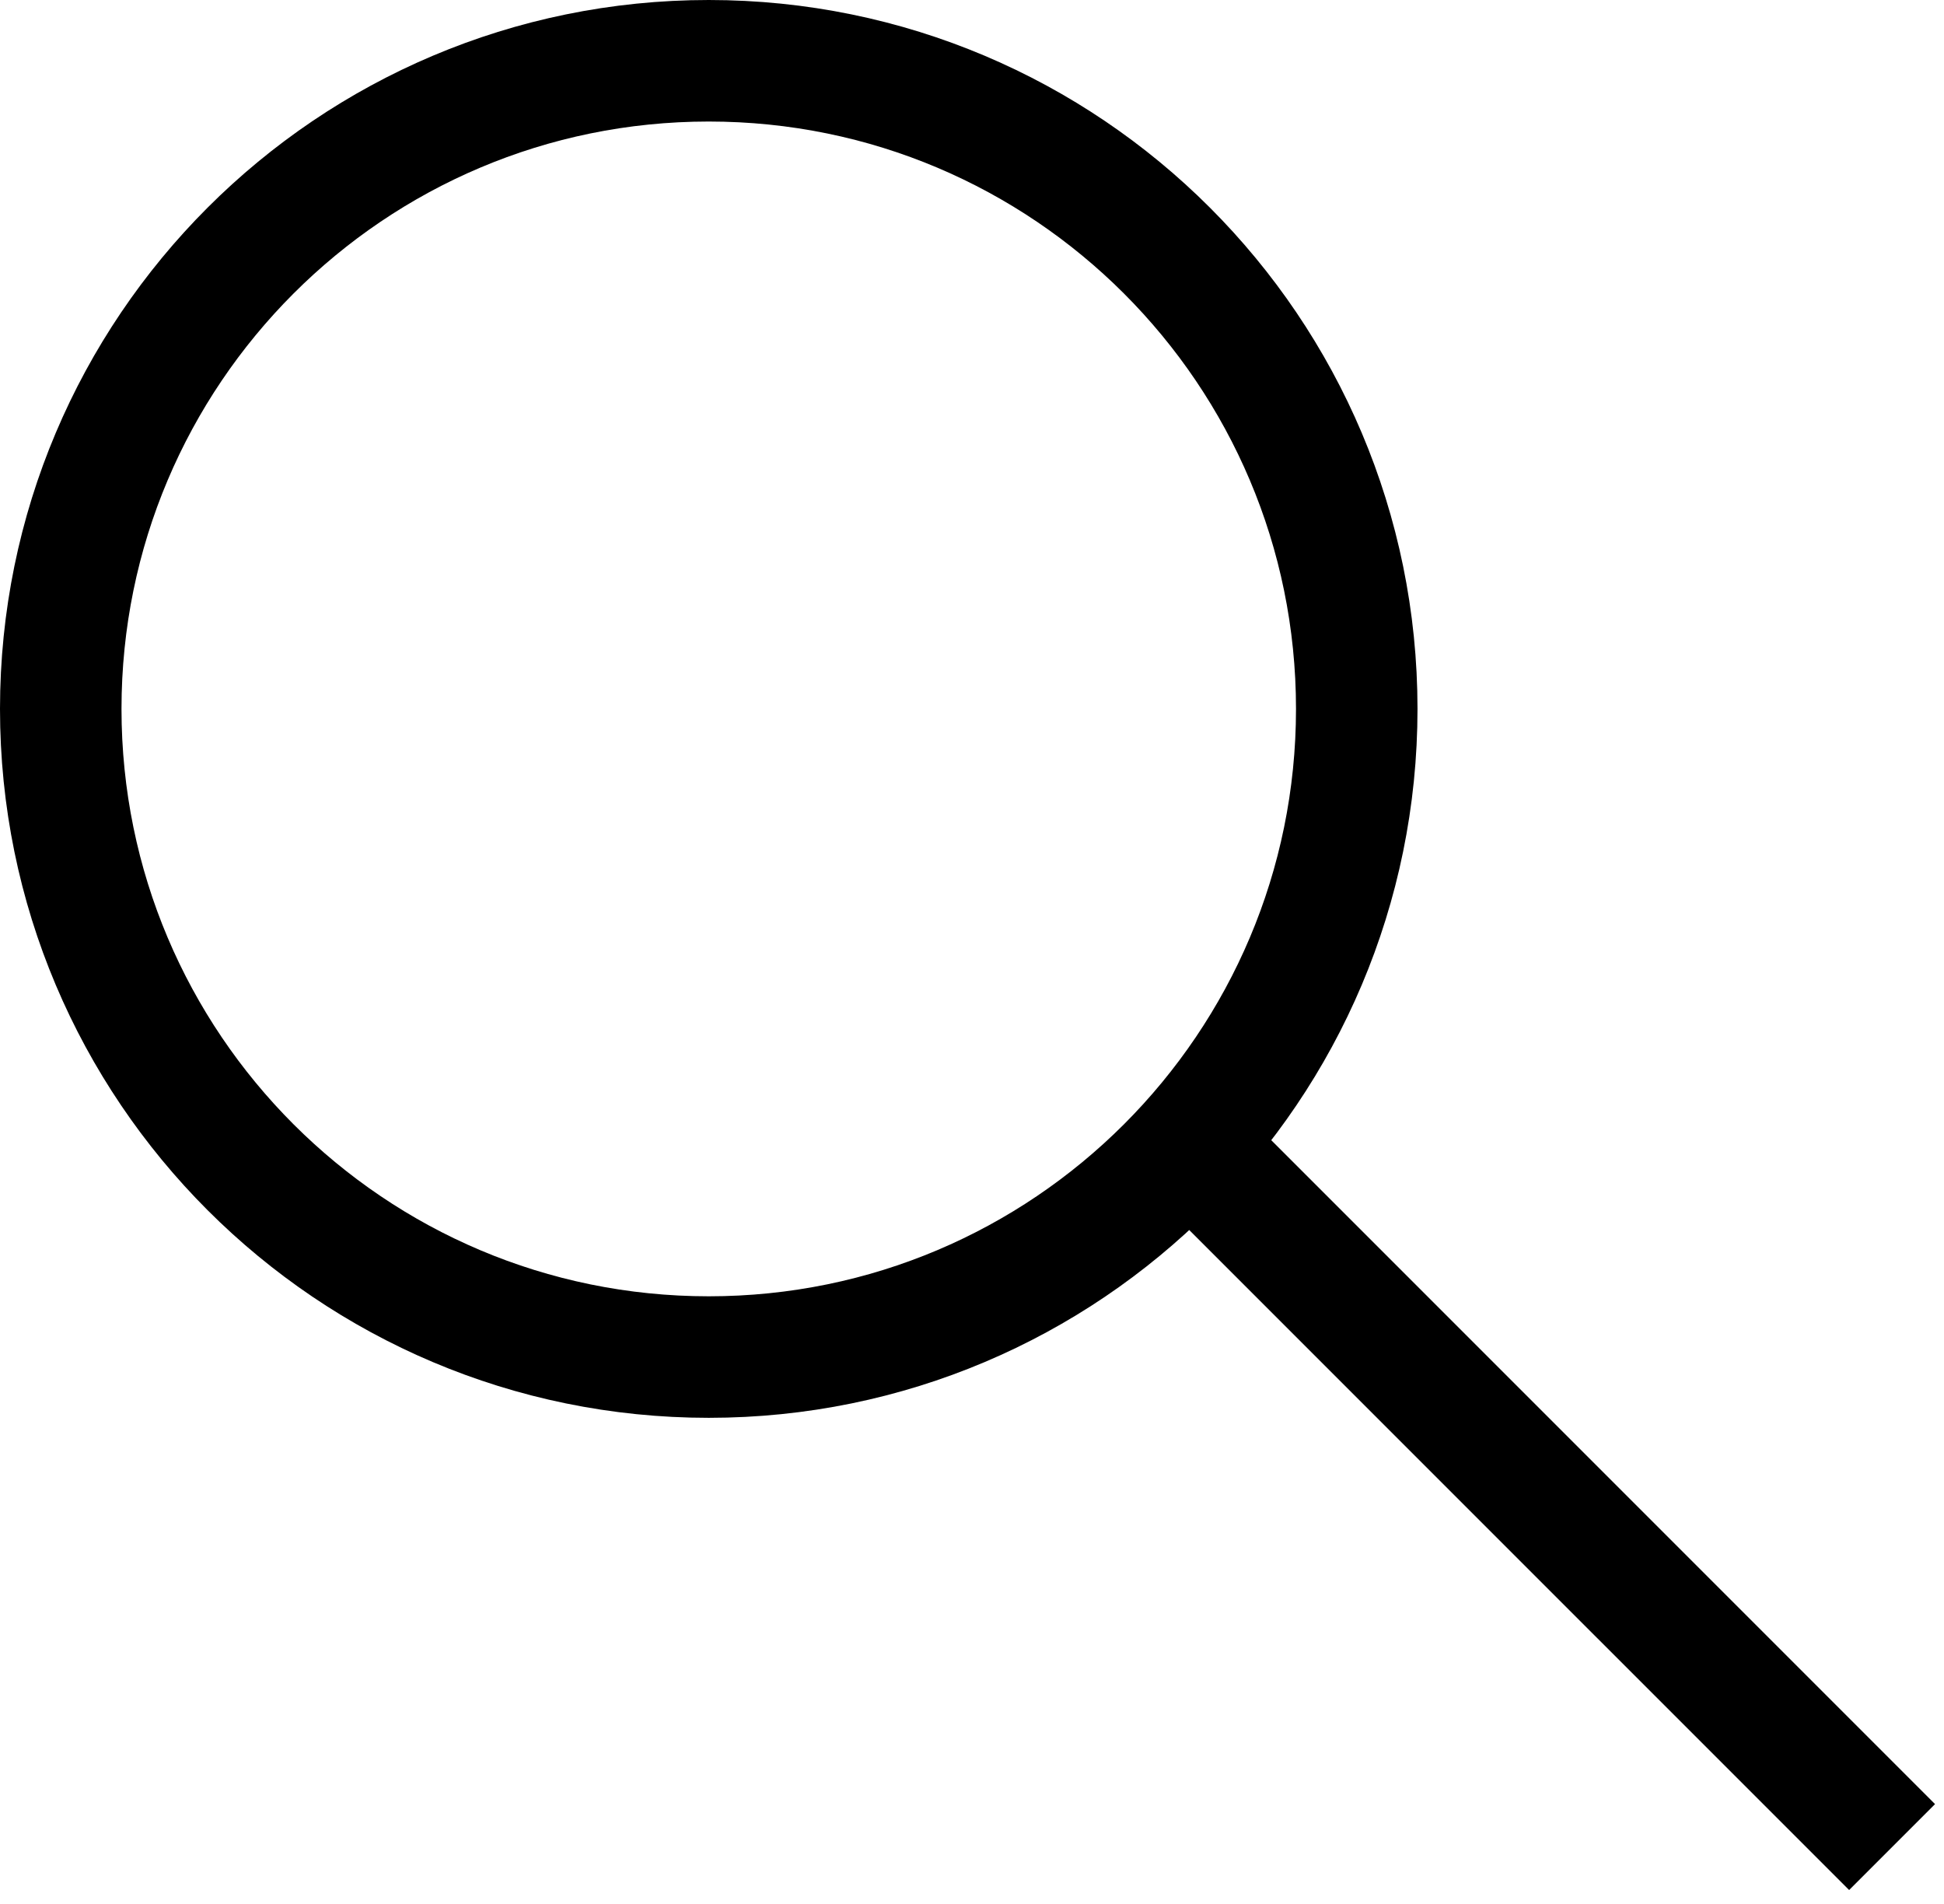
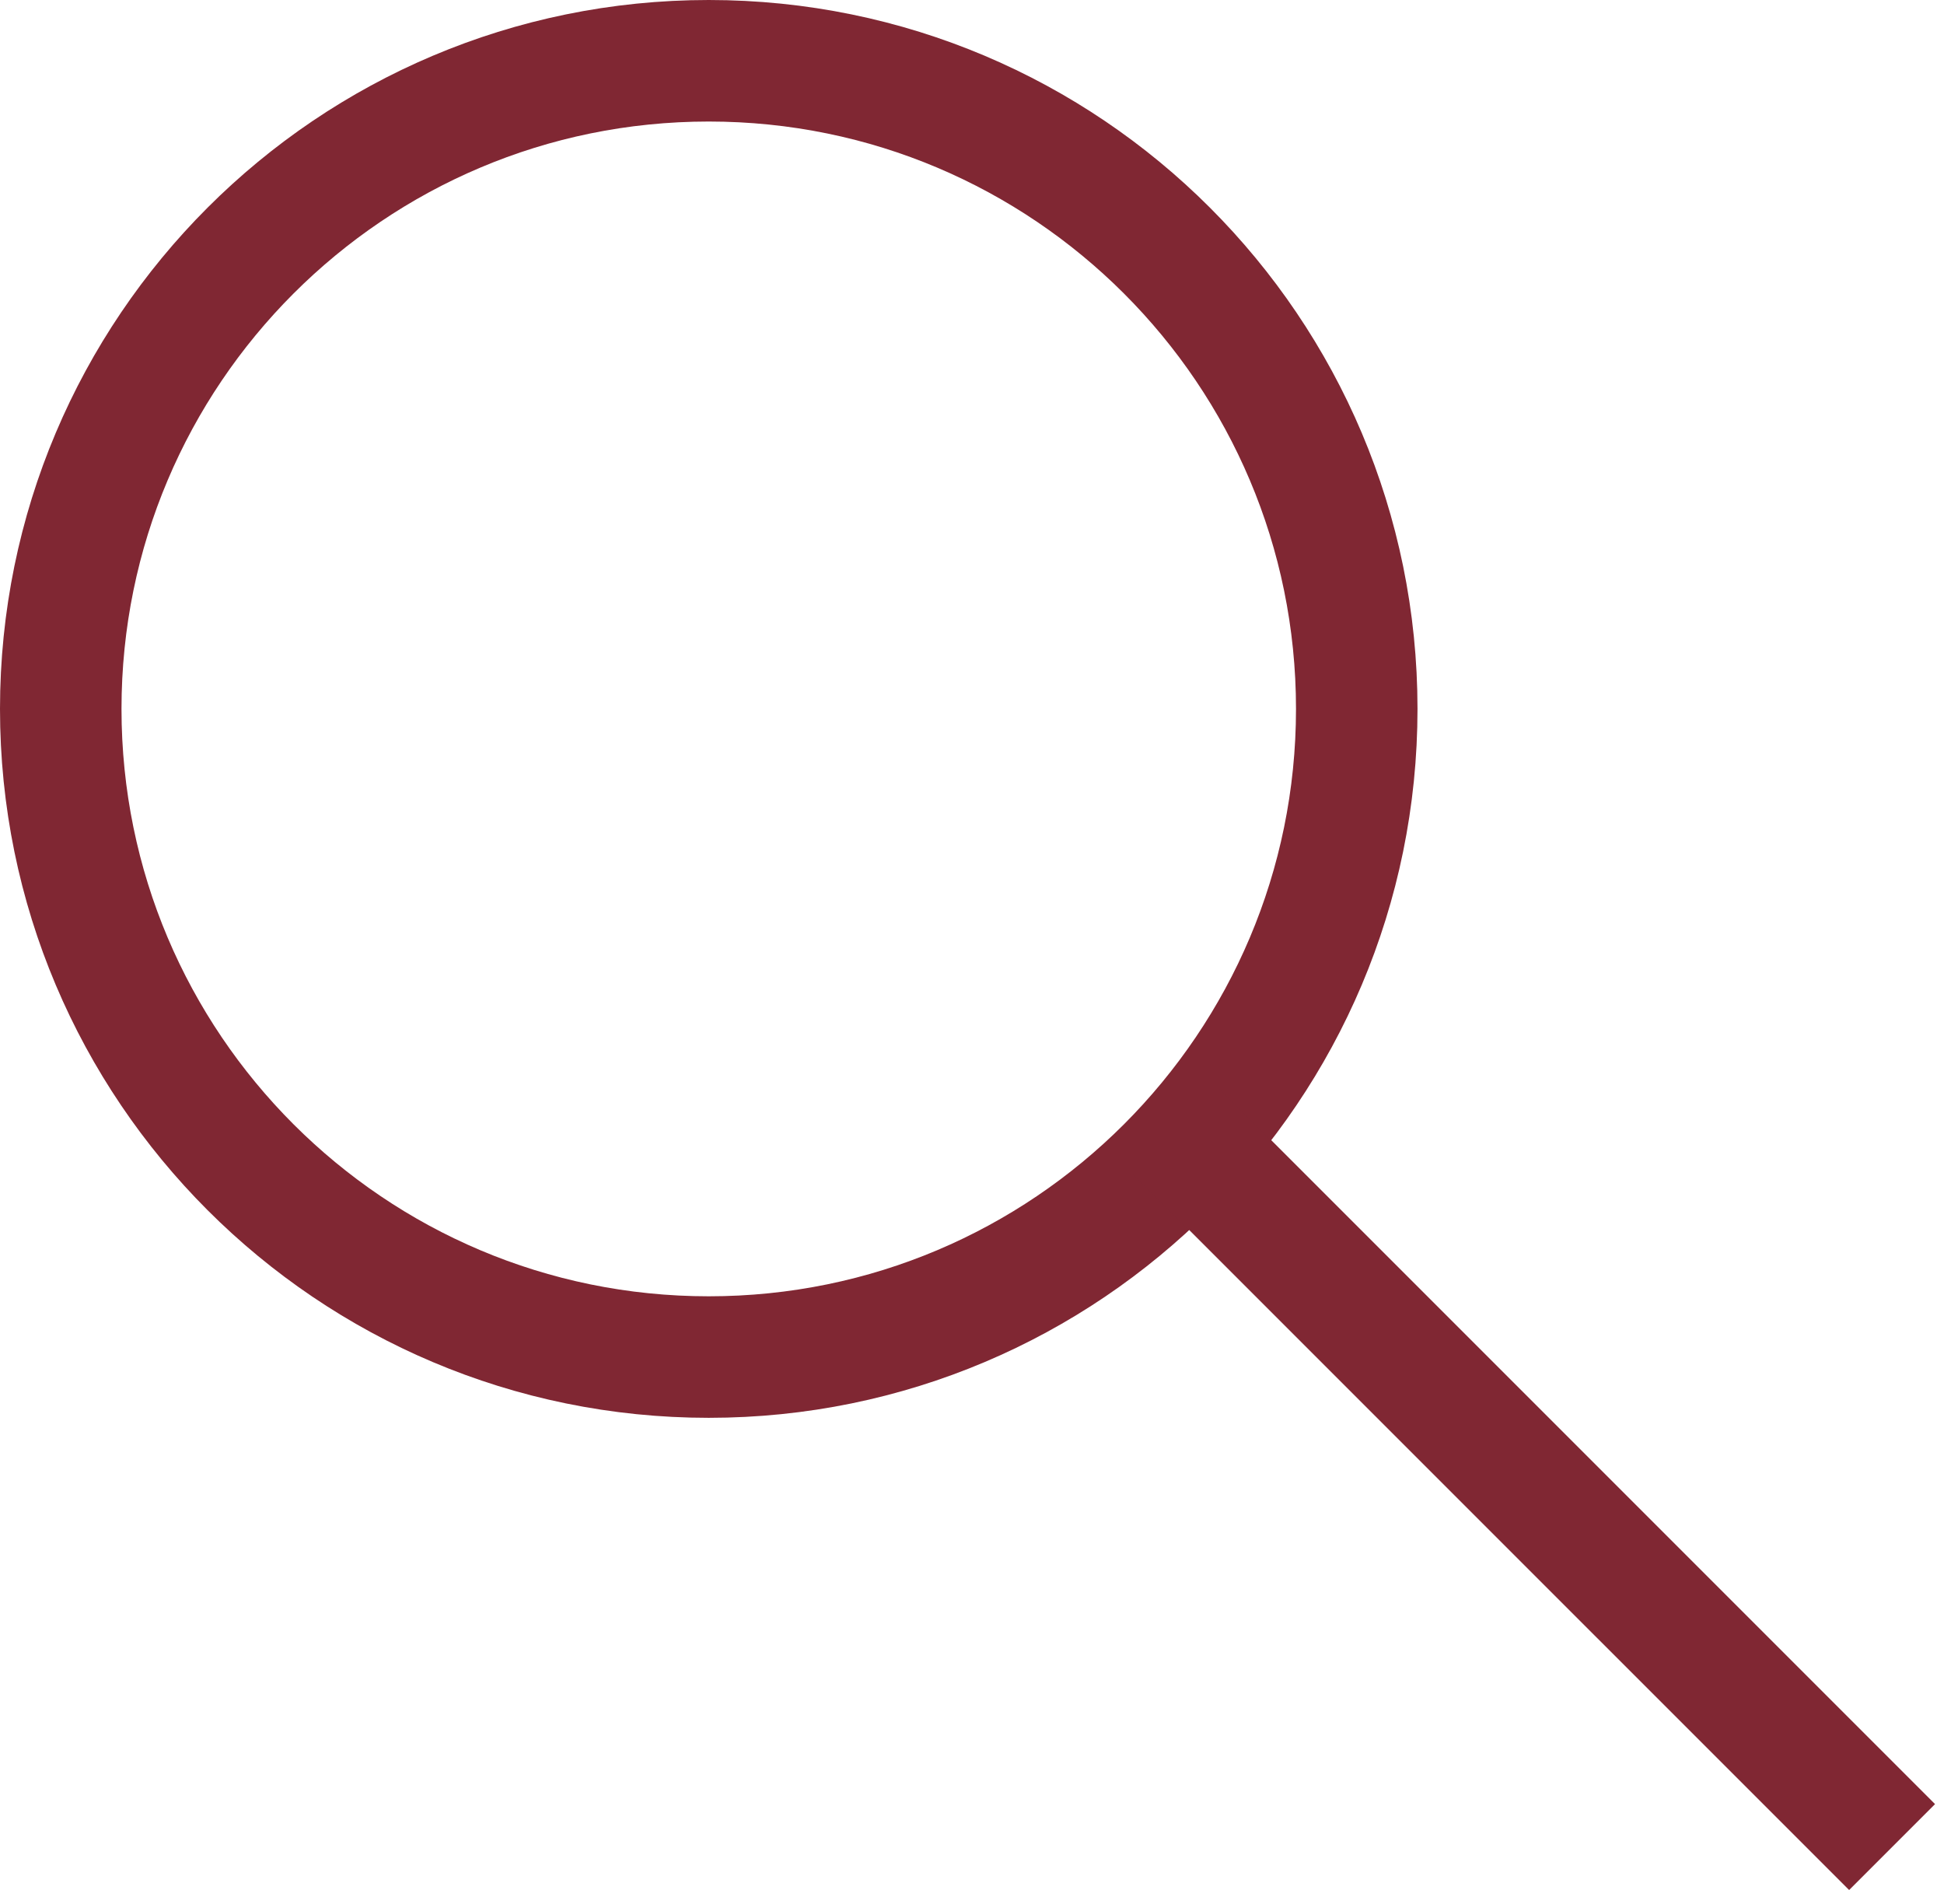
<svg xmlns="http://www.w3.org/2000/svg" width="48" height="47" viewBox="0 0 48 47" fill="none">
-   <circle cx="17.5" cy="17.5" r="16" stroke="black" stroke-width="3" />
-   <line x1="29.04" y1="27.919" x2="46.718" y2="45.596" stroke="black" stroke-width="3" />
+   <circle cx="17.5" cy="17.5" r="16" stroke="#802733" stroke-width="3" />
+   <line x1="29.04" y1="27.919" x2="46.718" y2="45.596" stroke="#802733" stroke-width="3" />
</svg>
